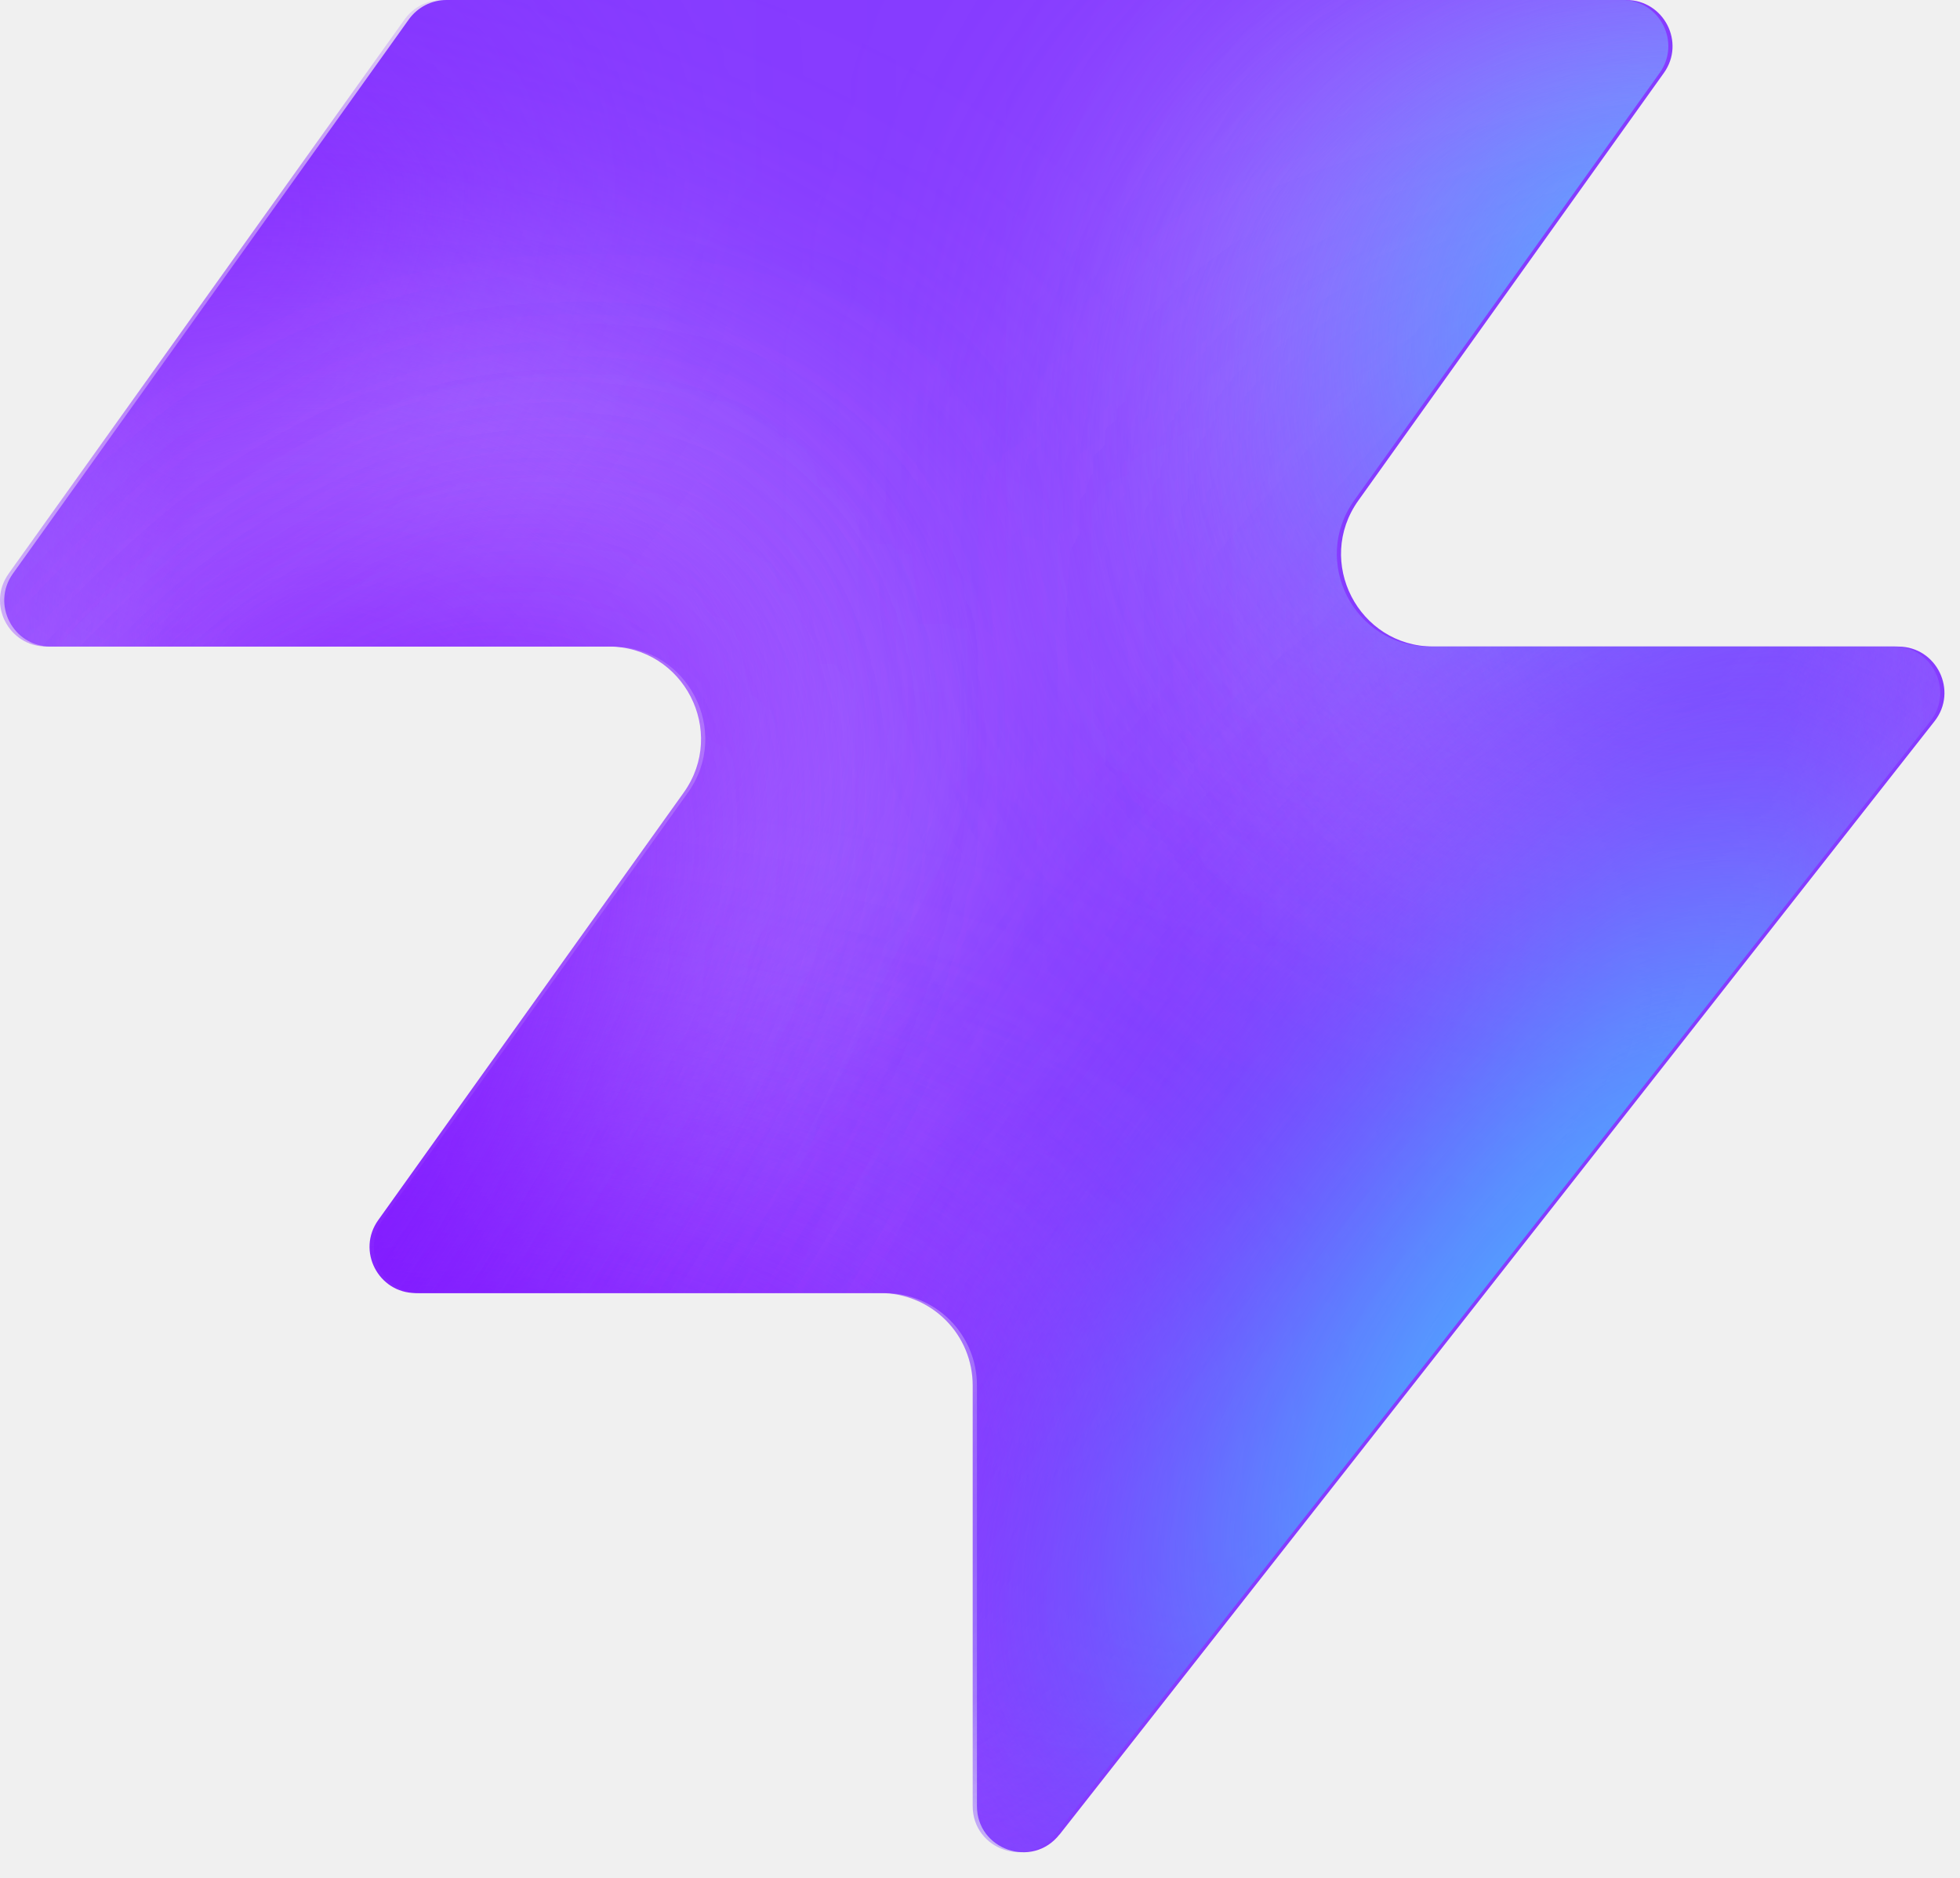
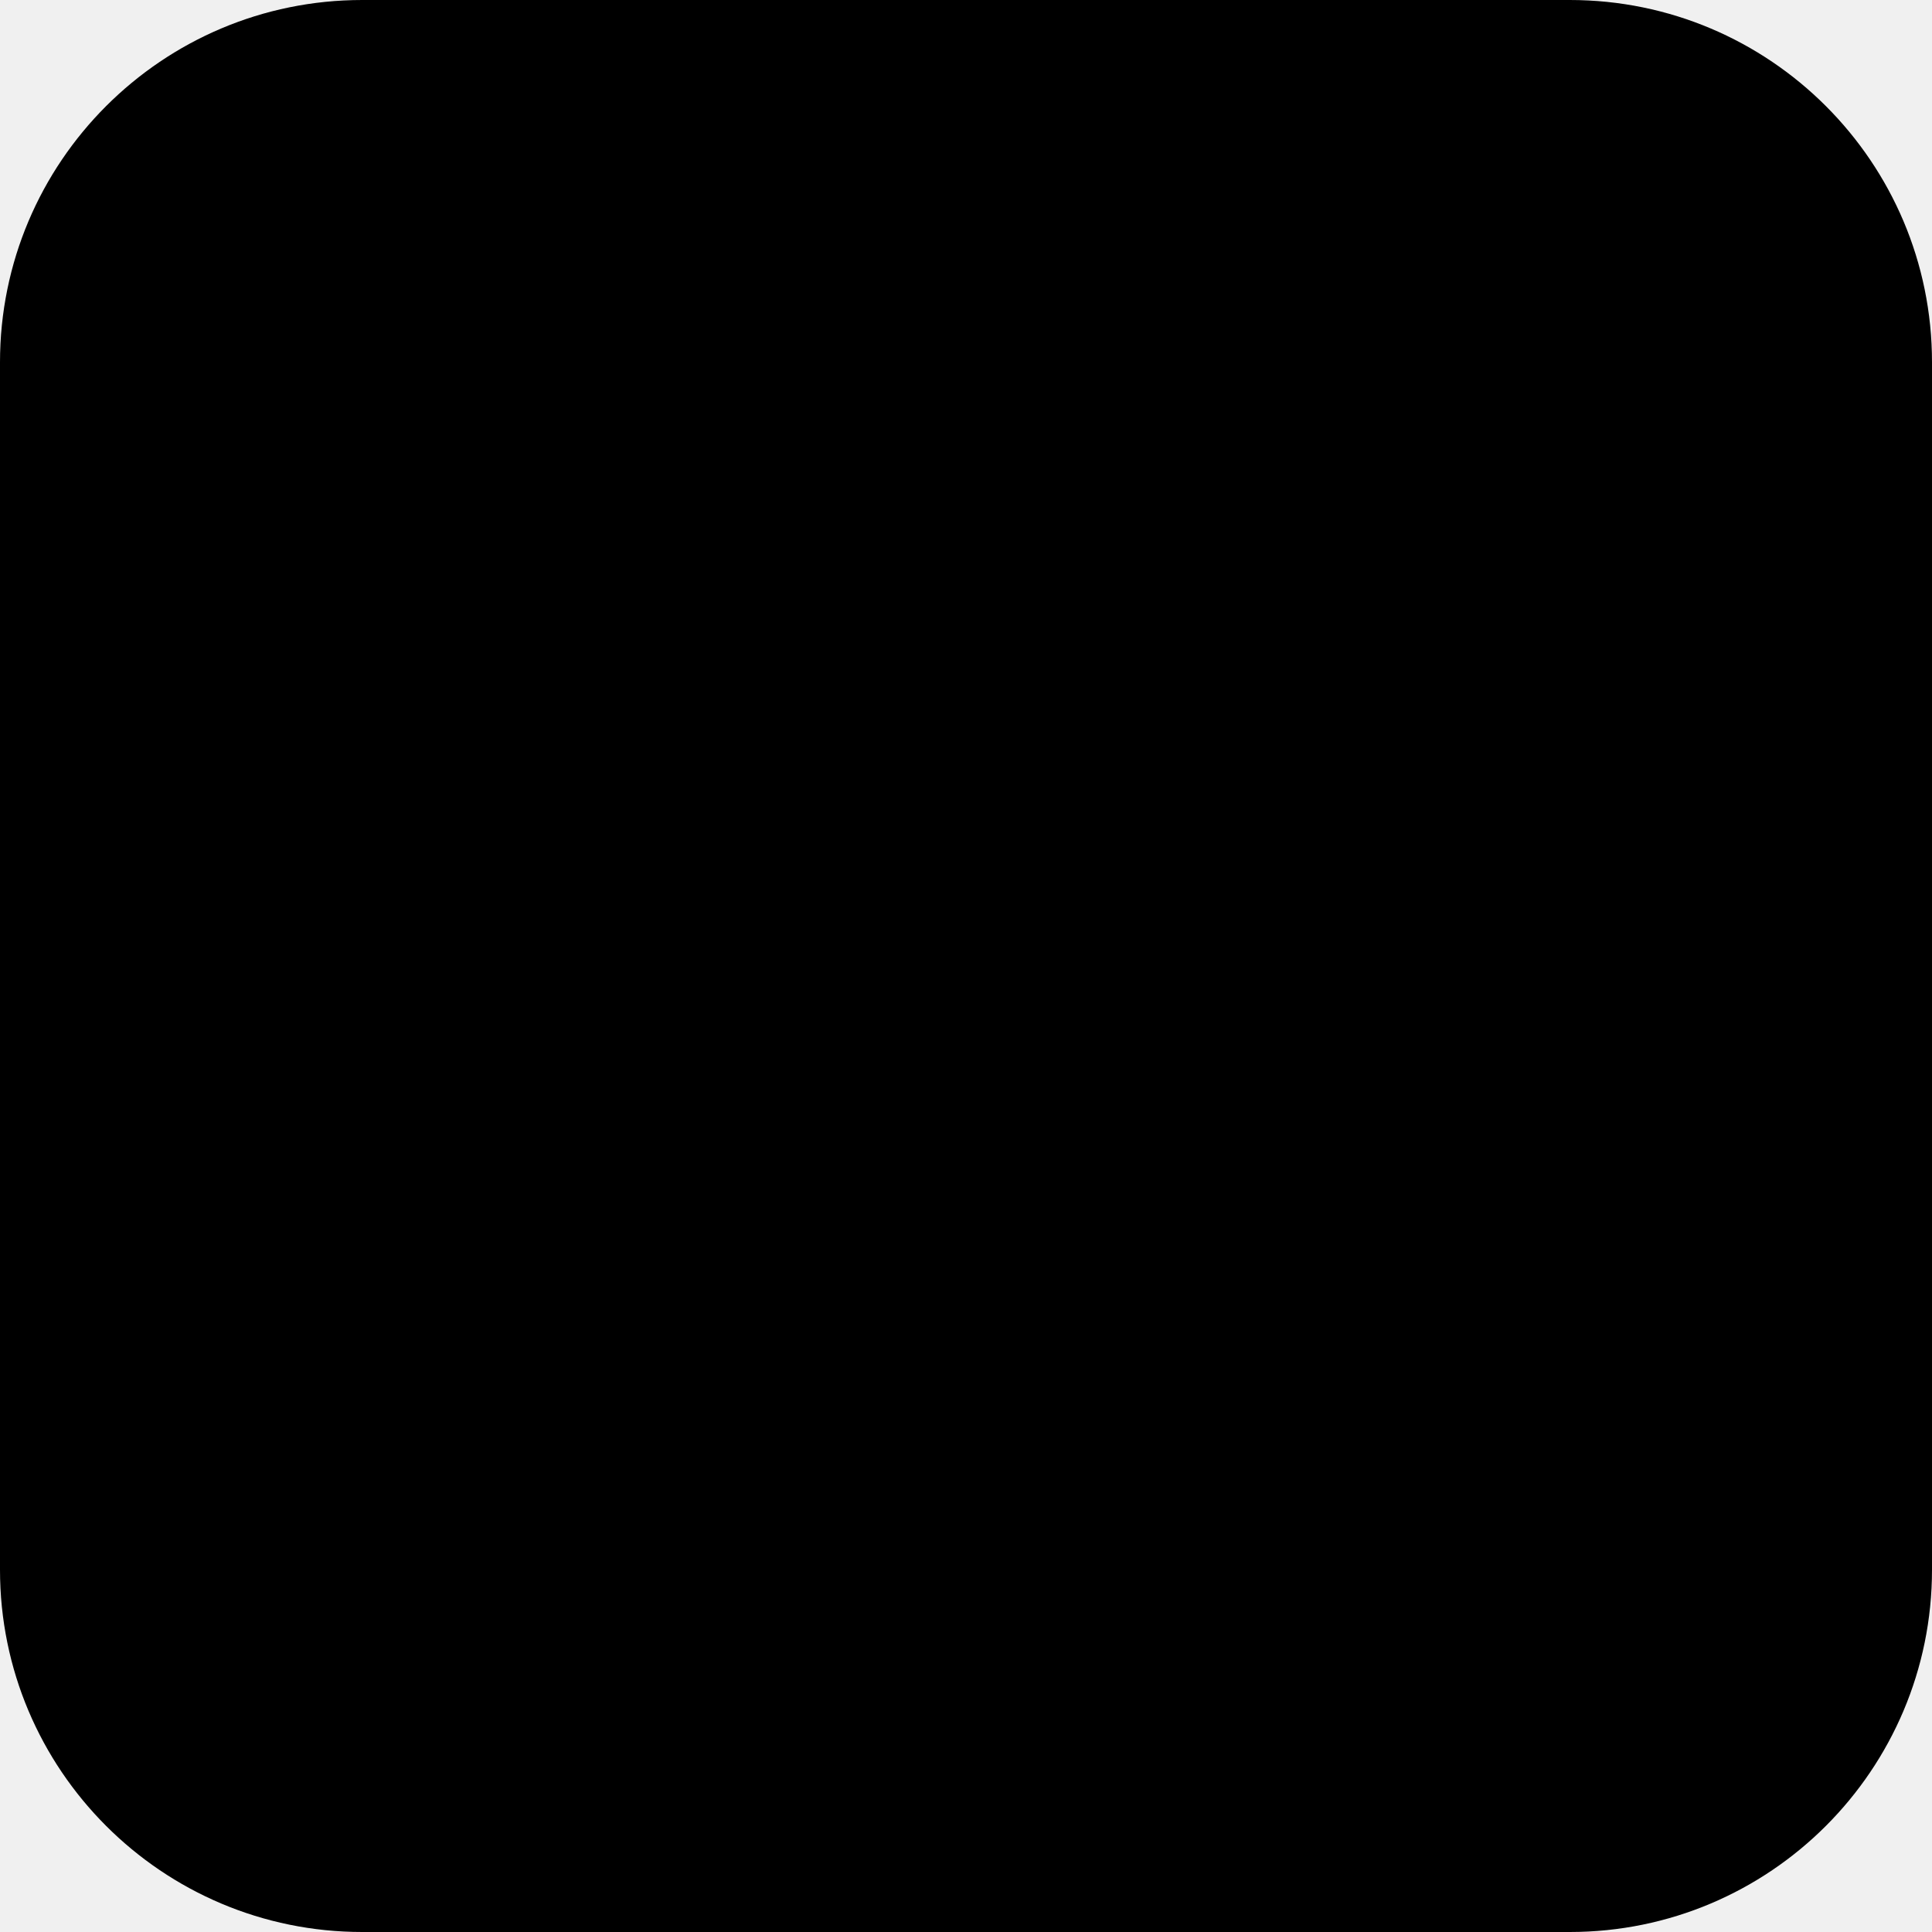
- <svg xmlns="http://www.w3.org/2000/svg" width="48" height="46" fill="none" viewBox="0 0 48 46">
-   <path fill="#863bff" d="M25.946 44.938c-.664.845-2.021.375-2.021-.698V33.937a2.26 2.26 0 0 0-2.262-2.262H10.287c-.92 0-1.456-1.04-.92-1.788l7.48-10.471c1.07-1.497 0-3.578-1.842-3.578H1.237c-.92 0-1.456-1.04-.92-1.788L10.013.474c.214-.297.556-.474.92-.474h28.894c.92 0 1.456 1.04.92 1.788l-7.48 10.471c-1.07 1.498 0 3.579 1.842 3.579h11.377c.943 0 1.473 1.088.89 1.83L25.947 44.94z" style="fill:#863bff;fill:color(display-p3 .525 .23 1);fill-opacity:1" />
-   <mask id="a" width="48" height="46" x="0" y="0" maskUnits="userSpaceOnUse" style="mask-type:alpha">
-     <path fill="#000" d="M25.842 44.938c-.664.844-2.021.375-2.021-.698V33.937a2.26 2.26 0 0 0-2.262-2.262H10.183c-.92 0-1.456-1.04-.92-1.788l7.48-10.471c1.07-1.498 0-3.579-1.842-3.579H1.133c-.92 0-1.456-1.04-.92-1.787L9.91.473c.214-.297.556-.474.92-.474h28.894c.92 0 1.456 1.04.92 1.788l-7.48 10.471c-1.07 1.498 0 3.578 1.842 3.578h11.377c.943 0 1.473 1.088.89 1.832L25.843 44.94z" style="fill:#000;fill-opacity:1" />
-   </mask>
-   <g mask="url(#a)">
-     <g filter="url(#b)">
-       <ellipse cx="5.508" cy="14.704" fill="#ede6ff" rx="5.508" ry="14.704" style="fill:#ede6ff;fill:color(display-p3 .927 .903 1);fill-opacity:1" transform="matrix(.00324 1 1 -.00324 -4.47 31.516)" />
-     </g>
-     <g filter="url(#c)">
-       <ellipse cx="10.399" cy="29.851" fill="#ede6ff" rx="10.399" ry="29.851" style="fill:#ede6ff;fill:color(display-p3 .927 .903 1);fill-opacity:1" transform="matrix(.00324 1 1 -.00324 -39.328 7.883)" />
-     </g>
-     <g filter="url(#d)">
-       <ellipse cx="5.508" cy="30.487" fill="#7e14ff" rx="5.508" ry="30.487" style="fill:#7e14ff;fill:color(display-p3 .492 .077 1);fill-opacity:1" transform="rotate(89.814 -25.913 -14.639)scale(1 -1)" />
-     </g>
-     <g filter="url(#e)">
-       <ellipse cx="5.508" cy="30.599" fill="#7e14ff" rx="5.508" ry="30.599" style="fill:#7e14ff;fill:color(display-p3 .492 .077 1);fill-opacity:1" transform="rotate(89.814 -32.644 -3.334)scale(1 -1)" />
-     </g>
-     <g filter="url(#f)">
-       <ellipse cx="5.508" cy="30.599" fill="#7e14ff" rx="5.508" ry="30.599" style="fill:#7e14ff;fill:color(display-p3 .492 .077 1);fill-opacity:1" transform="matrix(.00324 1 1 -.00324 -34.34 30.47)" />
-     </g>
-     <g filter="url(#g)">
-       <ellipse cx="14.072" cy="22.078" fill="#ede6ff" rx="14.072" ry="22.078" style="fill:#ede6ff;fill:color(display-p3 .927 .903 1);fill-opacity:1" transform="rotate(93.35 24.506 48.493)scale(-1 1)" />
-     </g>
-     <g filter="url(#h)">
-       <ellipse cx="3.47" cy="21.501" fill="#7e14ff" rx="3.47" ry="21.501" style="fill:#7e14ff;fill:color(display-p3 .492 .077 1);fill-opacity:1" transform="rotate(89.009 28.708 47.59)scale(-1 1)" />
-     </g>
-     <g filter="url(#i)">
-       <ellipse cx="3.47" cy="21.501" fill="#7e14ff" rx="3.47" ry="21.501" style="fill:#7e14ff;fill:color(display-p3 .492 .077 1);fill-opacity:1" transform="rotate(89.009 28.708 47.59)scale(-1 1)" />
-     </g>
-     <g filter="url(#j)">
-       <ellipse cx=".387" cy="8.972" fill="#7e14ff" rx="4.407" ry="29.108" style="fill:#7e14ff;fill:color(display-p3 .492 .077 1);fill-opacity:1" transform="rotate(39.51 .387 8.972)" />
-     </g>
-     <g filter="url(#k)">
-       <ellipse cx="47.523" cy="-6.092" fill="#7e14ff" rx="4.407" ry="29.108" style="fill:#7e14ff;fill:color(display-p3 .492 .077 1);fill-opacity:1" transform="rotate(37.892 47.523 -6.092)" />
-     </g>
-     <g filter="url(#l)">
-       <ellipse cx="41.412" cy="6.333" fill="#47bfff" rx="5.971" ry="9.665" style="fill:#47bfff;fill:color(display-p3 .28 .748 1);fill-opacity:1" transform="rotate(37.892 41.412 6.333)" />
-     </g>
-     <g filter="url(#m)">
-       <ellipse cx="-1.879" cy="38.332" fill="#7e14ff" rx="4.407" ry="29.108" style="fill:#7e14ff;fill:color(display-p3 .492 .077 1);fill-opacity:1" transform="rotate(37.892 -1.88 38.332)" />
-     </g>
-     <g filter="url(#n)">
-       <ellipse cx="-1.879" cy="38.332" fill="#7e14ff" rx="4.407" ry="29.108" style="fill:#7e14ff;fill:color(display-p3 .492 .077 1);fill-opacity:1" transform="rotate(37.892 -1.88 38.332)" />
-     </g>
-     <g filter="url(#o)">
-       <ellipse cx="35.651" cy="29.907" fill="#7e14ff" rx="4.407" ry="29.108" style="fill:#7e14ff;fill:color(display-p3 .492 .077 1);fill-opacity:1" transform="rotate(37.892 35.651 29.907)" />
-     </g>
-     <g filter="url(#p)">
-       <ellipse cx="38.418" cy="32.4" fill="#47bfff" rx="5.971" ry="15.297" style="fill:#47bfff;fill:color(display-p3 .28 .748 1);fill-opacity:1" transform="rotate(37.892 38.418 32.4)" />
-     </g>
-   </g>
-   <defs>
-     <filter id="b" width="60.045" height="41.654" x="-19.77" y="16.149" color-interpolation-filters="sRGB" filterUnits="userSpaceOnUse">
-       <feFlood flood-opacity="0" result="BackgroundImageFix" />
-       <feBlend in="SourceGraphic" in2="BackgroundImageFix" result="shape" />
-       <feGaussianBlur result="effect1_foregroundBlur_2002_17158" stdDeviation="7.659" />
-     </filter>
-     <filter id="c" width="90.34" height="51.437" x="-54.613" y="-7.533" color-interpolation-filters="sRGB" filterUnits="userSpaceOnUse">
-       <feFlood flood-opacity="0" result="BackgroundImageFix" />
-       <feBlend in="SourceGraphic" in2="BackgroundImageFix" result="shape" />
-       <feGaussianBlur result="effect1_foregroundBlur_2002_17158" stdDeviation="7.659" />
-     </filter>
-     <filter id="d" width="79.355" height="29.4" x="-49.64" y="2.03" color-interpolation-filters="sRGB" filterUnits="userSpaceOnUse">
-       <feFlood flood-opacity="0" result="BackgroundImageFix" />
-       <feBlend in="SourceGraphic" in2="BackgroundImageFix" result="shape" />
-       <feGaussianBlur result="effect1_foregroundBlur_2002_17158" stdDeviation="4.596" />
-     </filter>
-     <filter id="e" width="79.579" height="29.4" x="-45.045" y="20.029" color-interpolation-filters="sRGB" filterUnits="userSpaceOnUse">
-       <feFlood flood-opacity="0" result="BackgroundImageFix" />
-       <feBlend in="SourceGraphic" in2="BackgroundImageFix" result="shape" />
-       <feGaussianBlur result="effect1_foregroundBlur_2002_17158" stdDeviation="4.596" />
-     </filter>
-     <filter id="f" width="79.579" height="29.4" x="-43.513" y="21.178" color-interpolation-filters="sRGB" filterUnits="userSpaceOnUse">
-       <feFlood flood-opacity="0" result="BackgroundImageFix" />
-       <feBlend in="SourceGraphic" in2="BackgroundImageFix" result="shape" />
-       <feGaussianBlur result="effect1_foregroundBlur_2002_17158" stdDeviation="4.596" />
-     </filter>
-     <filter id="g" width="74.749" height="58.852" x="15.756" y="-17.901" color-interpolation-filters="sRGB" filterUnits="userSpaceOnUse">
-       <feFlood flood-opacity="0" result="BackgroundImageFix" />
-       <feBlend in="SourceGraphic" in2="BackgroundImageFix" result="shape" />
-       <feGaussianBlur result="effect1_foregroundBlur_2002_17158" stdDeviation="7.659" />
-     </filter>
-     <filter id="h" width="61.377" height="25.362" x="23.548" y="2.284" color-interpolation-filters="sRGB" filterUnits="userSpaceOnUse">
-       <feFlood flood-opacity="0" result="BackgroundImageFix" />
-       <feBlend in="SourceGraphic" in2="BackgroundImageFix" result="shape" />
-       <feGaussianBlur result="effect1_foregroundBlur_2002_17158" stdDeviation="4.596" />
-     </filter>
-     <filter id="i" width="61.377" height="25.362" x="23.548" y="2.284" color-interpolation-filters="sRGB" filterUnits="userSpaceOnUse">
-       <feFlood flood-opacity="0" result="BackgroundImageFix" />
-       <feBlend in="SourceGraphic" in2="BackgroundImageFix" result="shape" />
-       <feGaussianBlur result="effect1_foregroundBlur_2002_17158" stdDeviation="4.596" />
-     </filter>
-     <filter id="j" width="56.045" height="63.649" x="-27.636" y="-22.853" color-interpolation-filters="sRGB" filterUnits="userSpaceOnUse">
-       <feFlood flood-opacity="0" result="BackgroundImageFix" />
-       <feBlend in="SourceGraphic" in2="BackgroundImageFix" result="shape" />
-       <feGaussianBlur result="effect1_foregroundBlur_2002_17158" stdDeviation="4.596" />
-     </filter>
-     <filter id="k" width="54.814" height="64.646" x="20.116" y="-38.415" color-interpolation-filters="sRGB" filterUnits="userSpaceOnUse">
-       <feFlood flood-opacity="0" result="BackgroundImageFix" />
-       <feBlend in="SourceGraphic" in2="BackgroundImageFix" result="shape" />
-       <feGaussianBlur result="effect1_foregroundBlur_2002_17158" stdDeviation="4.596" />
-     </filter>
-     <filter id="l" width="33.541" height="35.313" x="24.641" y="-11.323" color-interpolation-filters="sRGB" filterUnits="userSpaceOnUse">
-       <feFlood flood-opacity="0" result="BackgroundImageFix" />
-       <feBlend in="SourceGraphic" in2="BackgroundImageFix" result="shape" />
-       <feGaussianBlur result="effect1_foregroundBlur_2002_17158" stdDeviation="4.596" />
-     </filter>
-     <filter id="m" width="54.814" height="64.646" x="-29.286" y="6.009" color-interpolation-filters="sRGB" filterUnits="userSpaceOnUse">
-       <feFlood flood-opacity="0" result="BackgroundImageFix" />
-       <feBlend in="SourceGraphic" in2="BackgroundImageFix" result="shape" />
-       <feGaussianBlur result="effect1_foregroundBlur_2002_17158" stdDeviation="4.596" />
-     </filter>
-     <filter id="n" width="54.814" height="64.646" x="-29.286" y="6.009" color-interpolation-filters="sRGB" filterUnits="userSpaceOnUse">
-       <feFlood flood-opacity="0" result="BackgroundImageFix" />
-       <feBlend in="SourceGraphic" in2="BackgroundImageFix" result="shape" />
-       <feGaussianBlur result="effect1_foregroundBlur_2002_17158" stdDeviation="4.596" />
-     </filter>
-     <filter id="o" width="54.814" height="64.646" x="8.244" y="-2.416" color-interpolation-filters="sRGB" filterUnits="userSpaceOnUse">
-       <feFlood flood-opacity="0" result="BackgroundImageFix" />
-       <feBlend in="SourceGraphic" in2="BackgroundImageFix" result="shape" />
-       <feGaussianBlur result="effect1_foregroundBlur_2002_17158" stdDeviation="4.596" />
-     </filter>
-     <filter id="p" width="39.409" height="43.623" x="18.713" y="10.588" color-interpolation-filters="sRGB" filterUnits="userSpaceOnUse">
-       <feFlood flood-opacity="0" result="BackgroundImageFix" />
-       <feBlend in="SourceGraphic" in2="BackgroundImageFix" result="shape" />
-       <feGaussianBlur result="effect1_foregroundBlur_2002_17158" stdDeviation="4.596" />
-     </filter>
-   </defs>
+ <svg xmlns="http://www.w3.org/2000/svg" viewBox="0 0 32 32">
+   <style>
+     rect {
+       fill: #000000;
+     }
+     @media (prefers-color-scheme: dark) {
+       rect {
+         fill: #ffffff;
+       }
+     }
+   </style>
+   <rect width="32" height="32" rx="6" />
</svg>
